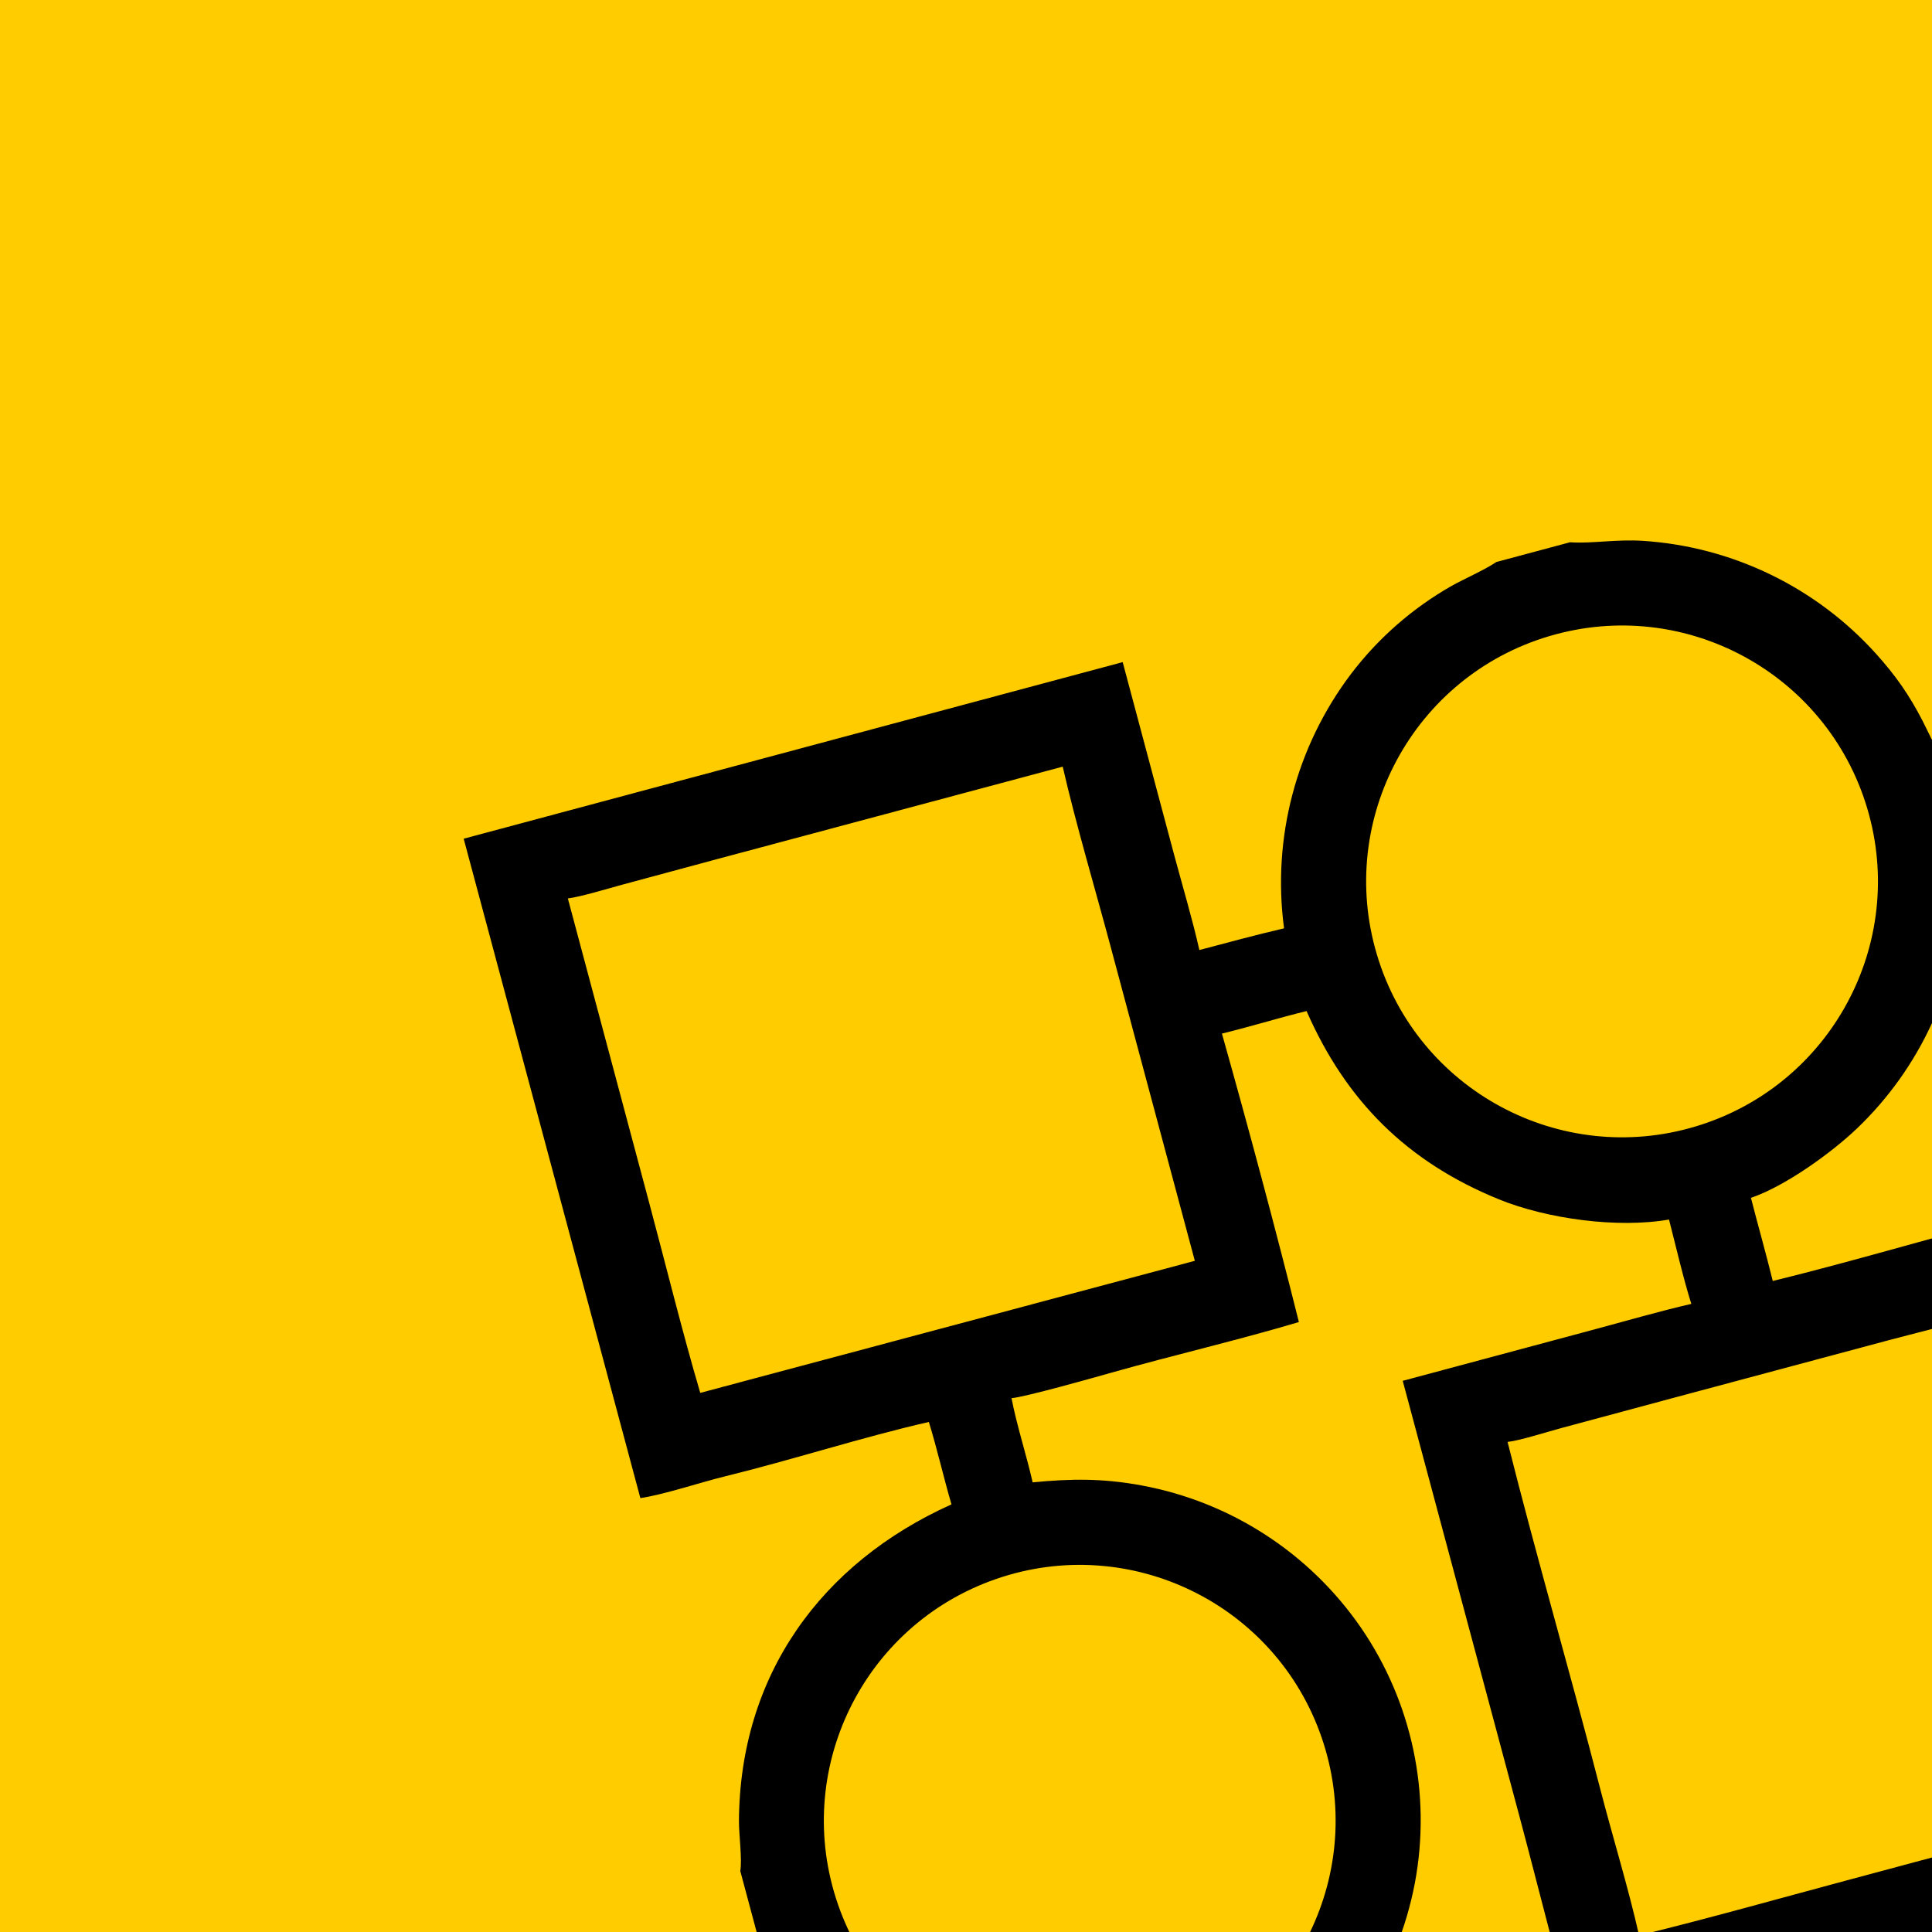
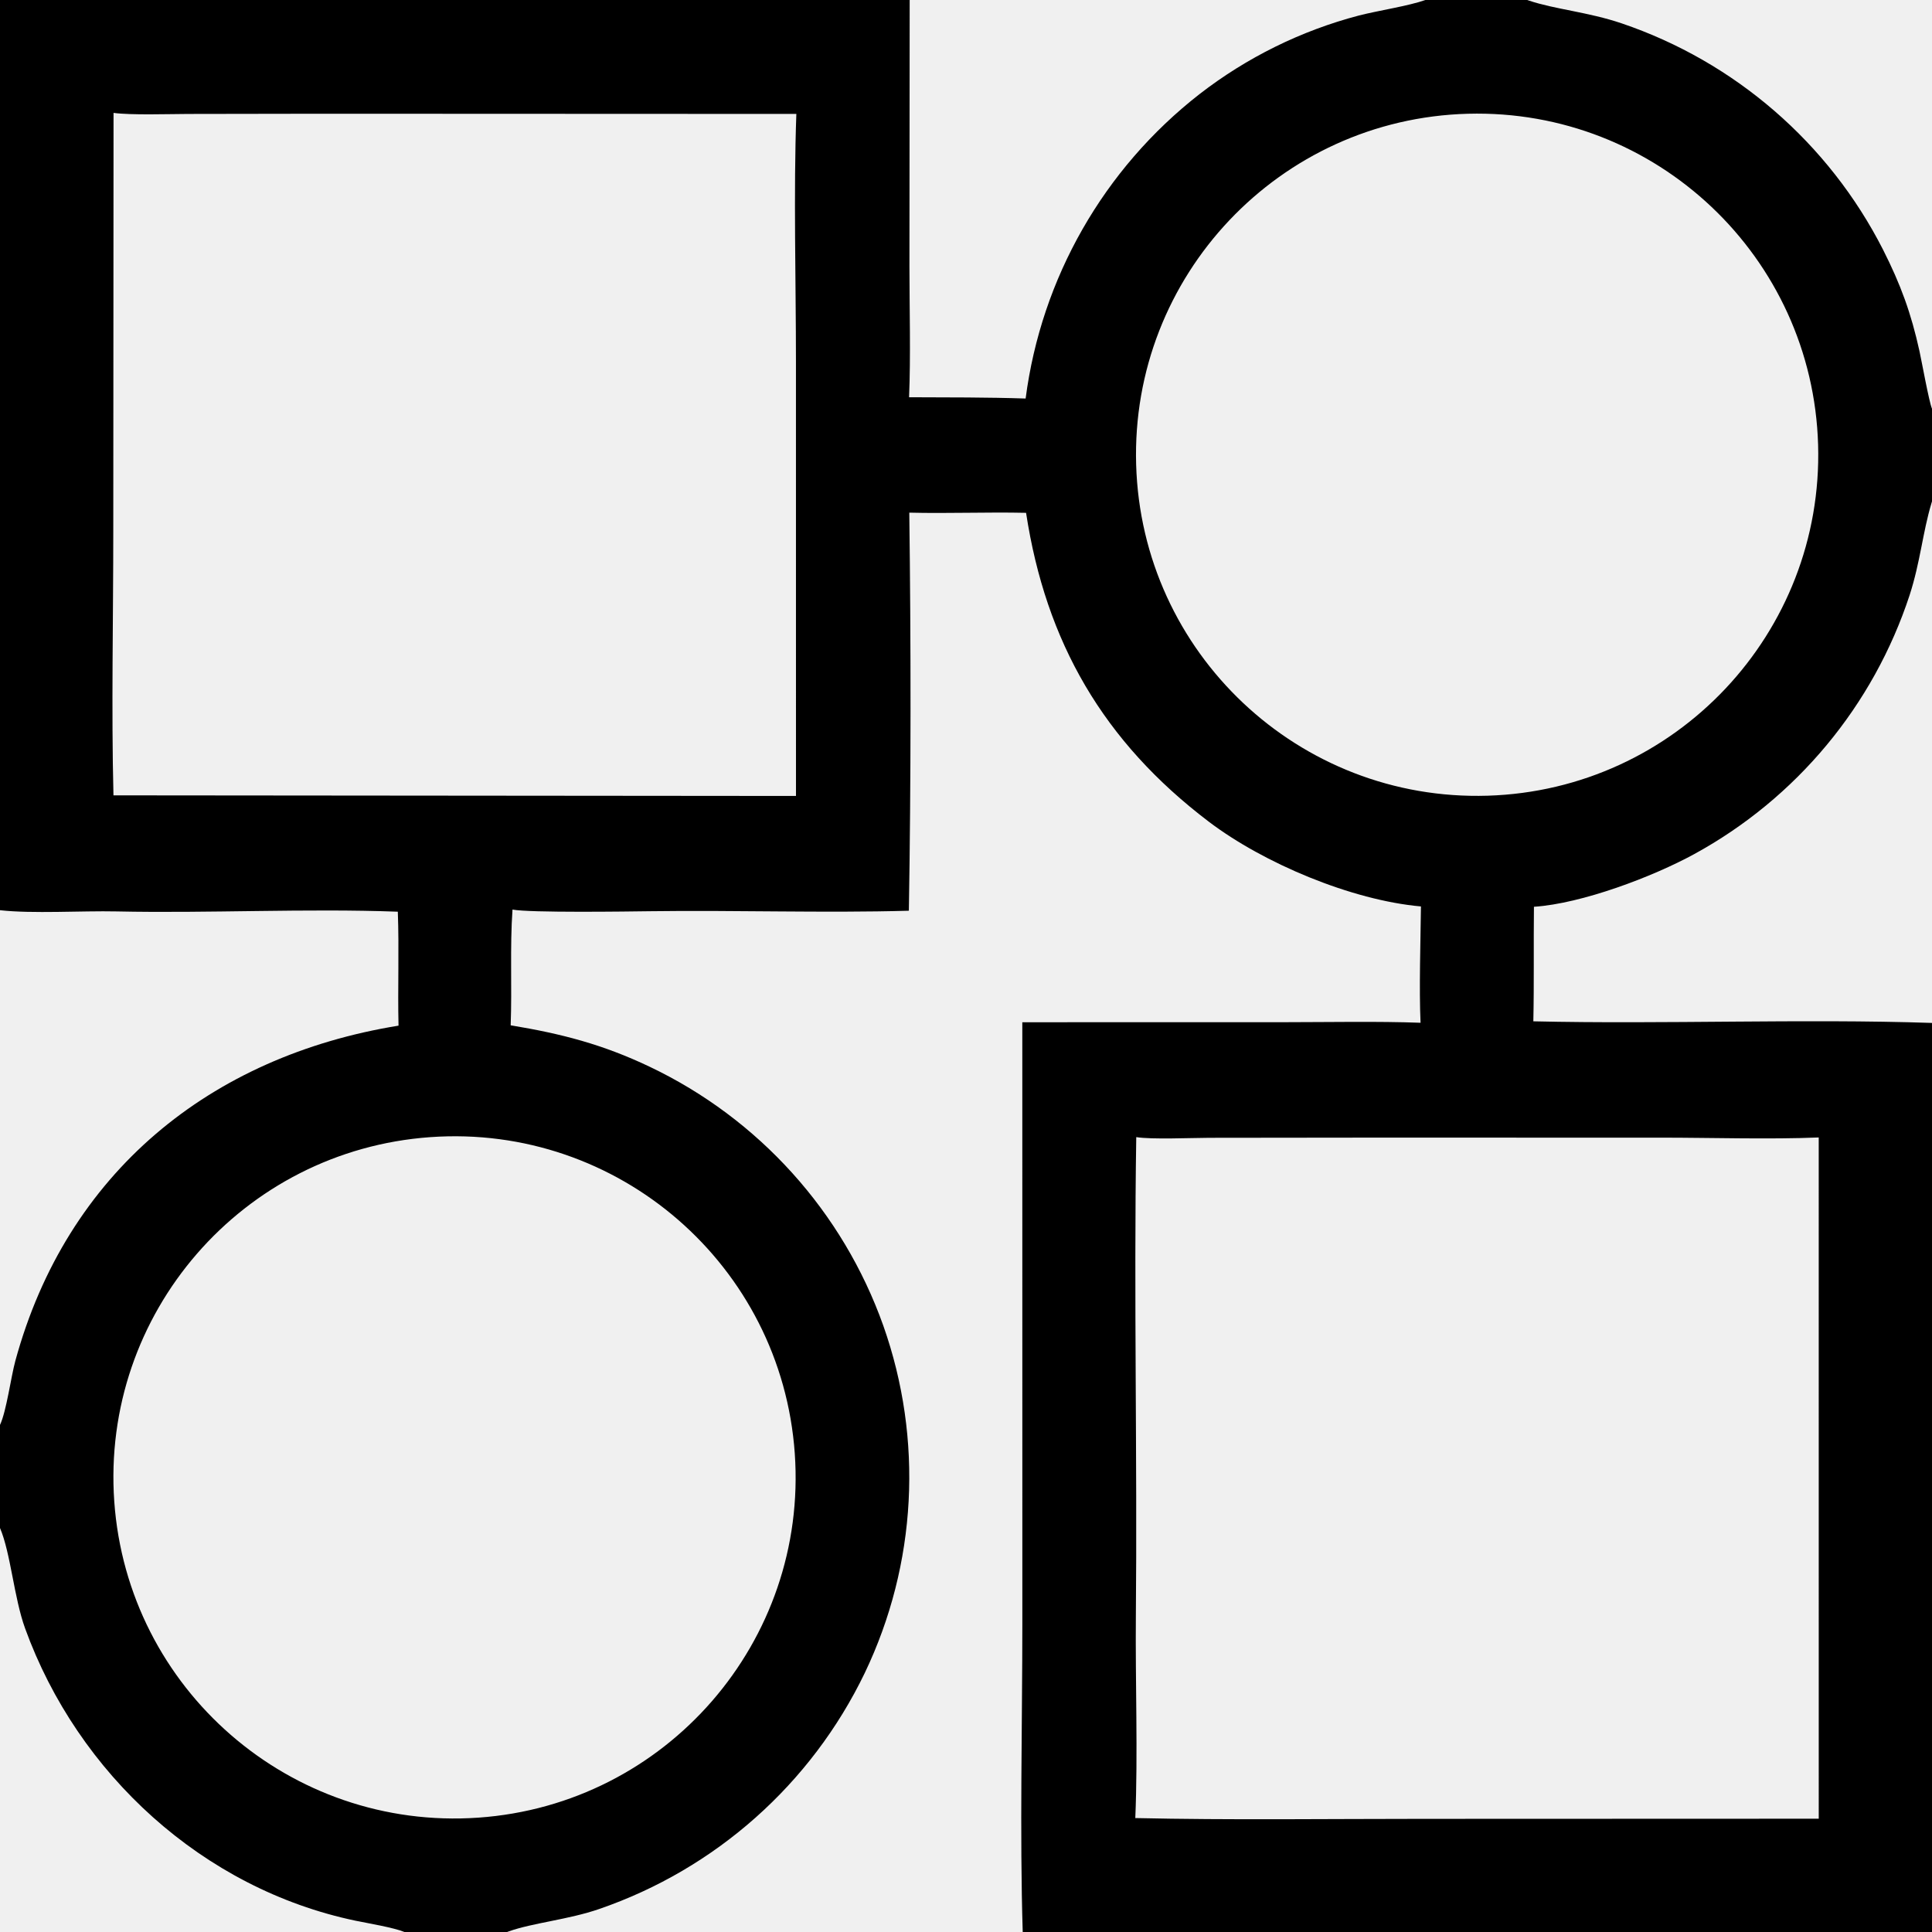
- <svg xmlns="http://www.w3.org/2000/svg" width="150" height="150" viewBox="0 0 150 150" fill="none">
-   <g clip-path="url(#clip0_227_669)">
-     <rect width="150" height="150" fill="#FFCC00" />
-     <g clip-path="url(#clip1_227_669)">
-       <path d="M36 65.117L87.165 51.407L91.163 66.38C91.779 68.677 92.608 71.472 93.118 73.76C95.249 73.197 97.553 72.573 99.694 72.075C98.758 65.067 100.624 57.974 104.886 52.333C106.993 49.559 109.638 47.239 112.664 45.511C113.676 44.94 115.292 44.239 116.173 43.635L121.901 42.1L122.004 42.107C123.596 42.209 125.512 41.857 127.564 41.991C134.515 42.447 141.013 45.6 145.673 50.778C147.195 52.476 148.213 53.93 149.258 55.946C149.541 56.491 150.553 58.642 150.827 58.989L152.223 64.202L152.22 64.308C152.167 66.1 152.481 67.79 152.377 69.809C152.003 76.573 149.069 82.94 144.17 87.618C142.187 89.513 138.586 92.106 135.943 93.001C136.49 95.14 137.114 97.322 137.636 99.453C145.082 97.64 152.699 95.253 160.083 93.535L173.784 144.667L122.641 158.37C120.992 152.902 119.458 146.576 117.963 140.997L108.907 107.207L123.729 103.232C126.171 102.577 128.867 101.795 131.314 101.234C130.723 99.375 130.073 96.599 129.583 94.685C125.597 95.383 120.089 94.63 116.379 93.118C109.232 90.205 104.501 85.47 101.441 78.498C99.212 79.043 97.047 79.722 94.87 80.247C96.905 87.466 99.028 95.376 100.845 102.644C96.118 104.055 91.07 105.222 86.299 106.571C85.062 106.921 79.538 108.485 78.534 108.552C78.949 110.704 79.681 112.918 80.175 115.09C83.168 114.797 85.635 114.774 88.62 115.326C95.539 116.602 101.669 120.574 105.661 126.368C109.634 132.153 111.143 139.282 109.853 146.181C108.517 153.229 104.419 159.452 98.47 163.462C96.912 164.517 94.928 165.247 93.721 166.084L93.641 166.141L87.866 167.688C87.178 167.6 85.68 167.749 84.941 167.791C75.877 168.292 67.116 163.723 61.952 156.328C60.859 154.762 60.017 152.324 59.028 151.059L57.475 145.263C57.632 144.402 57.368 142.401 57.372 141.424C57.424 130.066 63.744 121.357 73.873 116.799C73.251 114.681 72.772 112.531 72.116 110.401C66.961 111.577 61.459 113.358 56.289 114.624C54.341 115.102 51.593 116.03 49.718 116.313L36 65.117ZM54.368 108.143L92.766 97.89L86.213 73.438C85.031 69.025 83.516 63.922 82.509 59.523L55.839 66.657L48.293 68.692C47.224 68.983 45.088 69.631 44.088 69.755L50.373 93.274C51.664 98.087 52.97 103.406 54.368 108.143ZM127.256 150.265C132.59 148.963 138.118 147.402 143.438 145.977L165.706 140.002L155.438 101.685C152.713 102.536 149.44 103.305 146.63 104.056L129.76 108.575L121.167 110.888C120.15 111.164 117.955 111.858 117.047 111.951C119.306 120.937 121.931 129.931 124.246 138.908C125.183 142.54 126.449 146.652 127.256 150.265ZM131.667 87.451C142.155 84.29 148.105 73.236 144.966 62.741C141.827 52.246 130.785 46.274 120.284 49.39C109.751 52.516 103.757 63.599 106.905 74.125C110.053 84.651 121.148 90.622 131.667 87.451ZM90.296 160.144C100.673 156.571 106.186 145.259 102.606 134.884C99.025 124.509 87.709 119.004 77.336 122.593C66.975 126.177 61.478 137.479 65.055 147.843C68.631 158.207 79.929 163.713 90.296 160.144Z" fill="black" />
-     </g>
+ <svg xmlns="http://www.w3.org/2000/svg" width="512" height="512" viewBox="0 0 512 512" fill="none">
+   <g clip-path="url(#clip0_230_5289)">
+     <path d="M0 0H241.073L241.01 70.528C241.013 81.352 241.367 94.617 240.912 105.275C250.945 105.311 261.805 105.28 271.803 105.613C275.947 73.706 292.504 44.719 317.883 24.942C330.413 15.229 344.776 8.144 360.11 4.114C365.232 2.798 373.162 1.617 377.747 0H404.737L405.18 0.153C412.059 2.476 420.896 3.183 429.758 6.189C459.778 16.381 484.63 37.896 499.016 66.147C503.705 75.408 506.47 82.999 508.69 93.091C509.29 95.821 511.205 106.466 512 108.318V132.878L511.86 133.339C509.515 141.153 508.905 148.956 506.07 157.709C496.46 187 476.061 211.535 449.016 226.329C438.065 232.326 419.182 239.484 406.51 240.303C406.393 250.352 406.565 260.675 406.35 270.661C441.217 271.461 477.514 269.939 512 271.086V512H271.034C270.224 486.017 270.932 456.404 270.931 430.114L270.922 270.905L340.766 270.892C352.269 270.889 365.043 270.626 376.46 271.043C376.054 262.174 376.464 249.205 376.567 240.215C358.22 238.589 334.895 228.792 320.367 217.773C292.381 196.548 277.158 170.158 271.92 135.905C261.479 135.675 251.163 136.114 240.971 135.856C241.414 169.986 241.433 207.259 240.857 241.352C218.417 241.985 194.849 241.172 172.286 241.482C166.436 241.562 140.312 241.929 135.818 241.043C135.108 250.991 135.717 261.587 135.333 271.717C148.835 273.955 159.705 276.757 172.178 282.701C201.092 296.463 223.358 321.142 234.085 351.314C244.737 381.427 242.97 414.541 229.174 443.35C214.999 472.763 189.654 495.289 158.78 505.91C150.685 508.715 141.107 509.585 134.813 511.845L134.394 512H107.187C104.265 510.8 97.504 509.69 94.204 509.005C53.77 500.53 20.639 470.127 6.65 431.534C3.688 423.365 2.855 411.655 0 404.927V377.619C1.705 374.019 2.9 364.911 4.07 360.623C17.677 310.755 55.719 279.912 105.613 271.808C105.377 261.763 105.802 251.747 105.426 241.609C81.379 240.71 55.093 242.055 30.878 241.535C21.749 241.338 8.575 242.18 0 241.215V0ZM30.068 210.777L210.942 210.937L210.934 95.725C210.937 74.933 210.288 50.717 211.042 30.193L85.399 30.14L49.828 30.197C44.787 30.213 34.635 30.547 30.09 29.916L30.019 140.71C30.025 163.387 29.498 188.308 30.068 210.777ZM300.866 481.805C325.85 482.367 351.992 482.013 377.056 482.014L481.986 481.978L481.98 301.44C468.996 301.973 453.704 301.498 440.465 301.489L360.984 301.483L320.483 301.529C315.688 301.546 305.219 302.011 301.119 301.348C300.464 343.511 301.409 386.145 301.015 428.332C300.856 445.405 301.576 464.97 300.866 481.805ZM394.25 210.87C444.079 209.329 483.254 167.74 481.818 117.908C480.381 68.076 438.875 28.812 389.04 30.143C339.056 31.478 299.649 73.135 301.09 123.117C302.531 173.098 344.272 212.417 394.25 210.87ZM126.753 481.697C176.582 478.215 214.142 434.979 210.622 385.152C207.103 335.326 163.839 297.798 114.015 301.355C64.244 304.908 26.766 348.117 30.281 397.891C33.797 447.664 76.977 485.175 126.753 481.697Z" fill="black" />
  </g>
  <defs>
-     <clipPath id="clip0_227_669">
-       <rect width="150" height="150" fill="white" />
-     </clipPath>
-     <clipPath id="clip1_227_669">
-       <rect width="112.5" height="112.5" fill="white" transform="translate(36 65.1171) rotate(-15)" />
+     <clipPath id="clip0_230_5289">
+       <rect width="512" height="512" fill="white" />
    </clipPath>
  </defs>
</svg>
